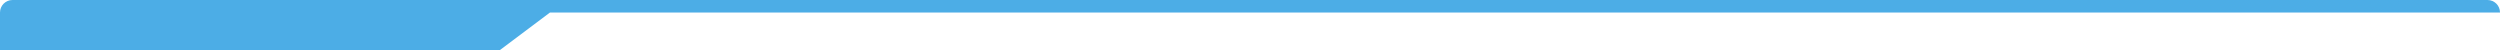
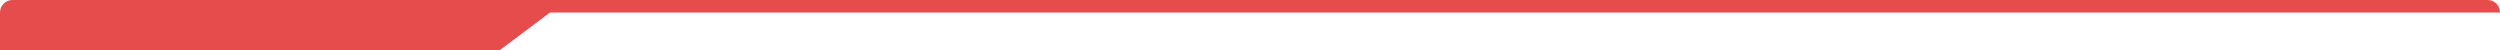
<svg xmlns="http://www.w3.org/2000/svg" width="400" height="8" viewBox="0 0 400 8" fill="none">
-   <path d="M0 2C0 0.895 0.895 0 2 0H88V2L80 8H0V2Z" fill="#4CADE6" />
-   <path d="M88 0H398C399.105 0 400 0.895 400 2H88V0Z" fill="#4CADE6" />
+   <path d="M0 2C0 0.895 0.895 0 2 0H88V2L80 8H0V2Z" fill="#e64c4c" />
+   <path d="M88 0H398C399.105 0 400 0.895 400 2H88V0Z" fill="#e64c4c" />
</svg>
